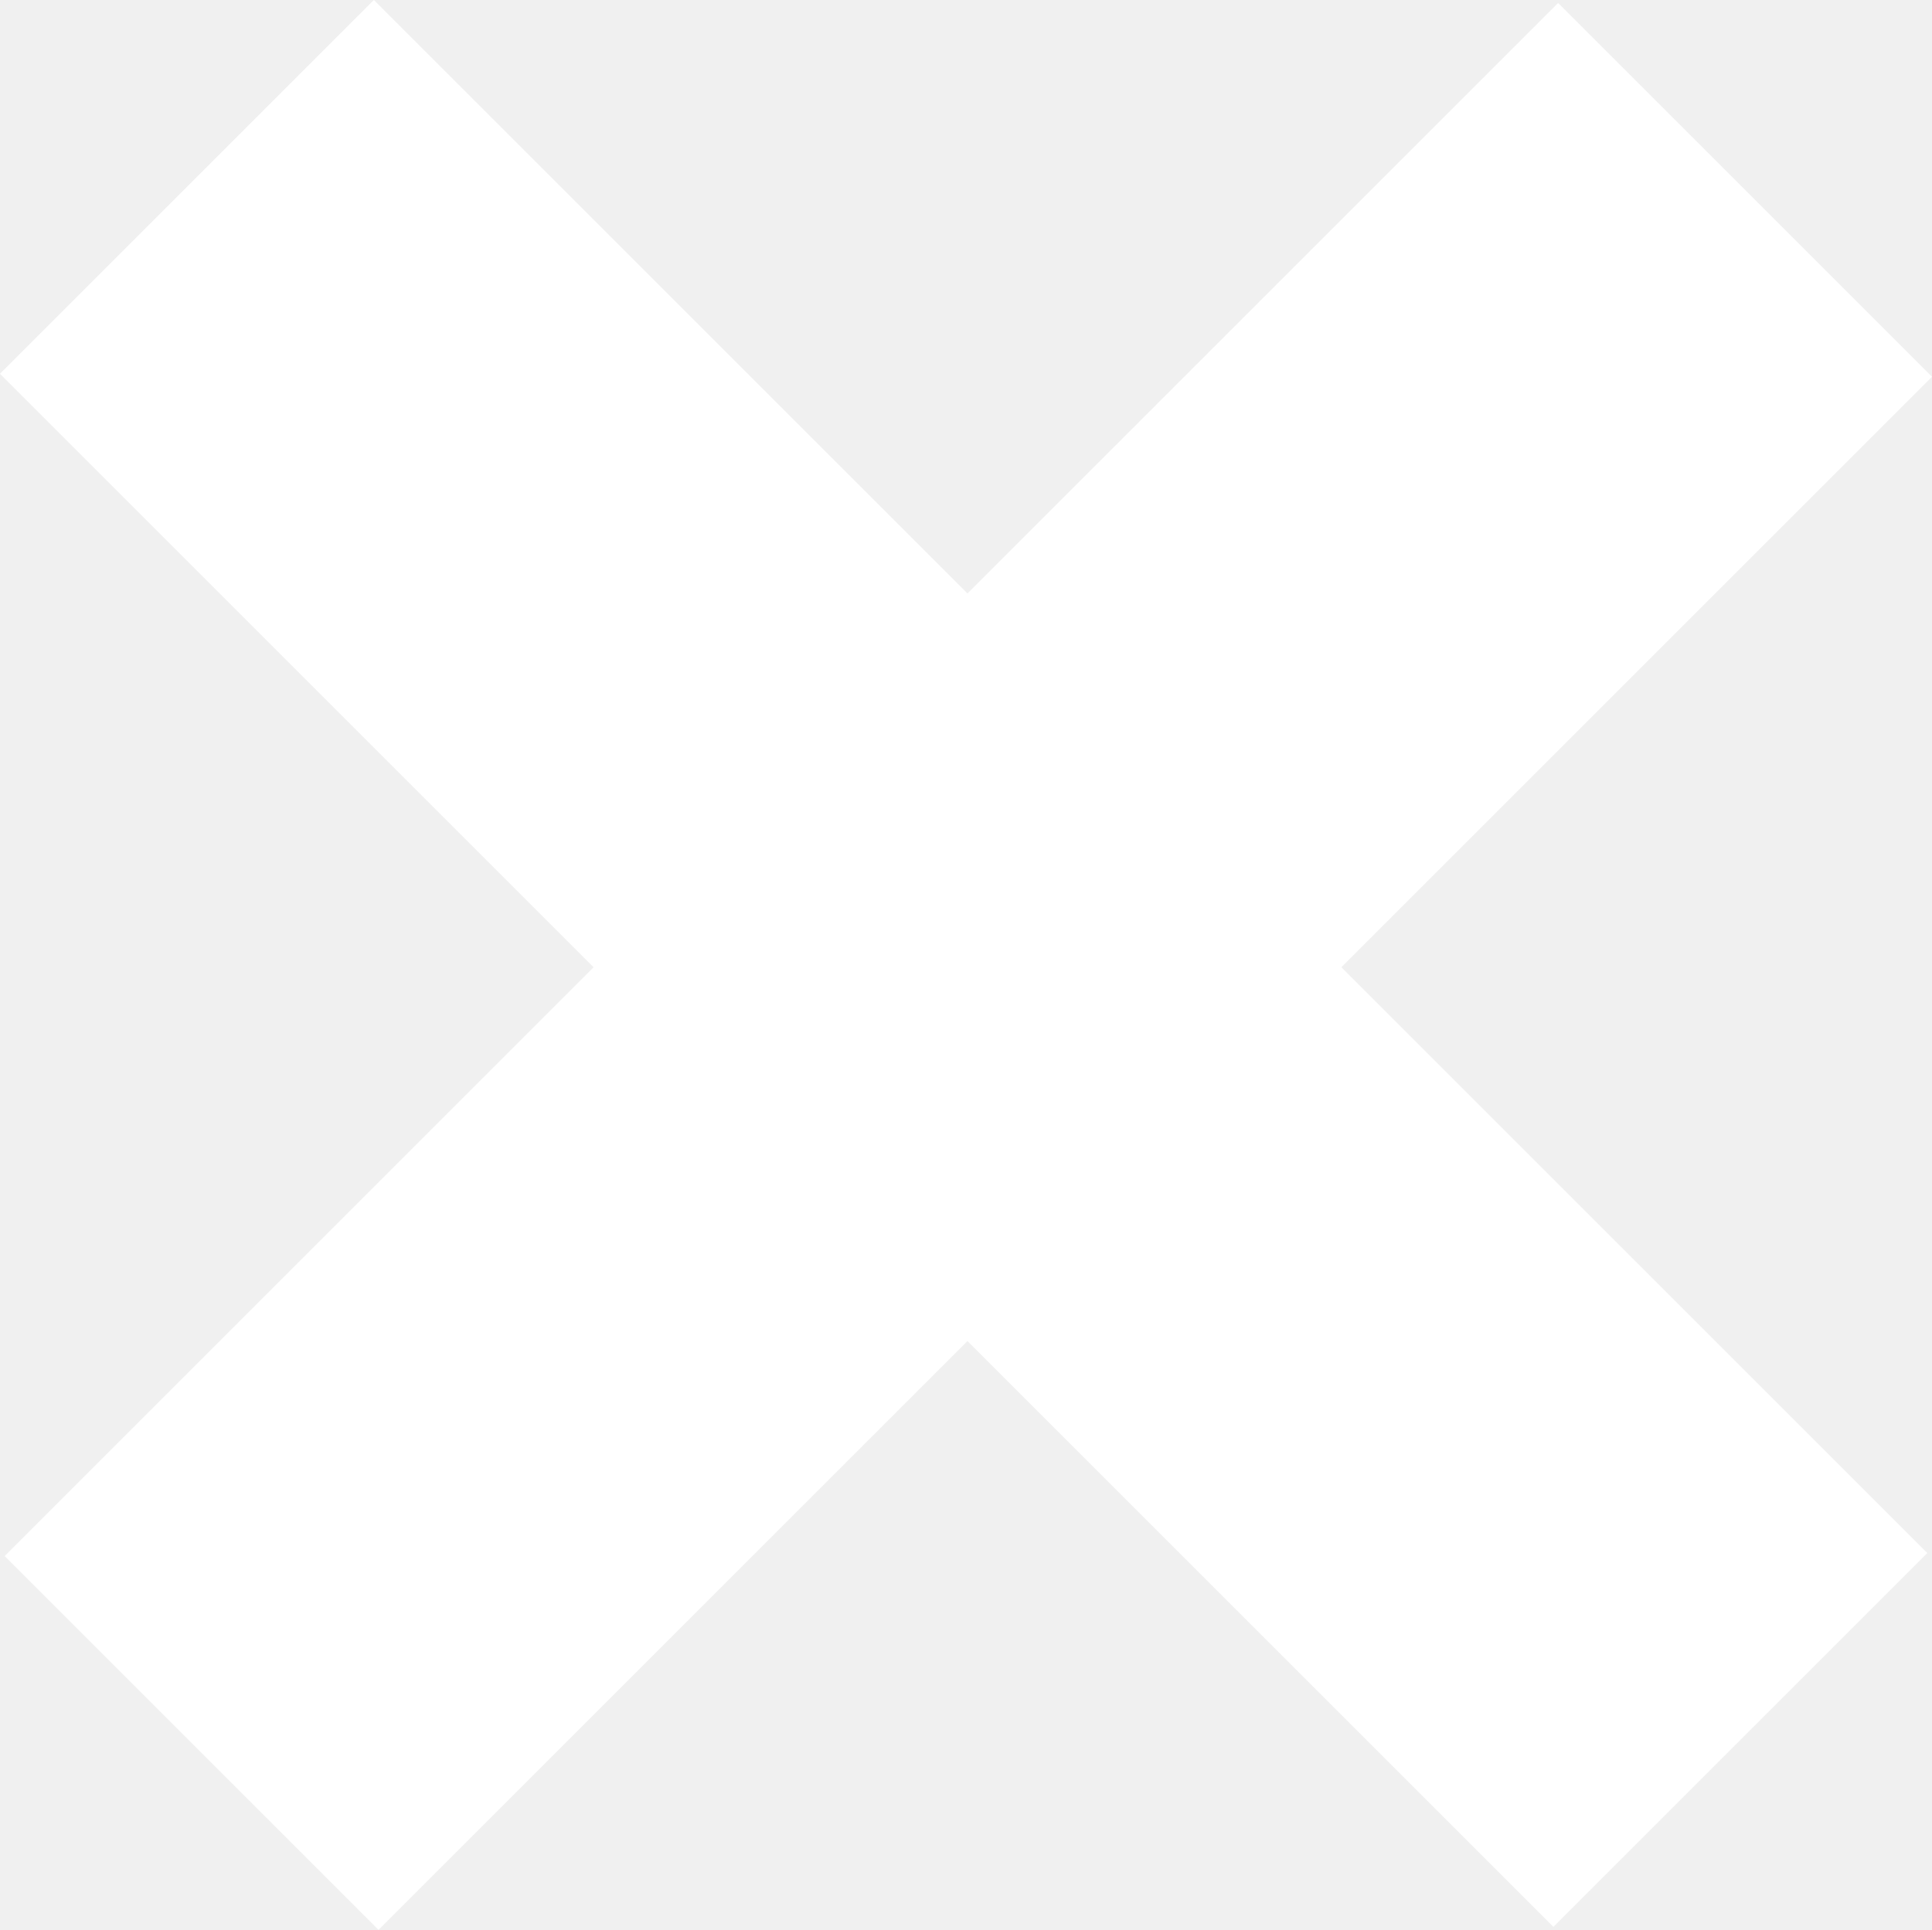
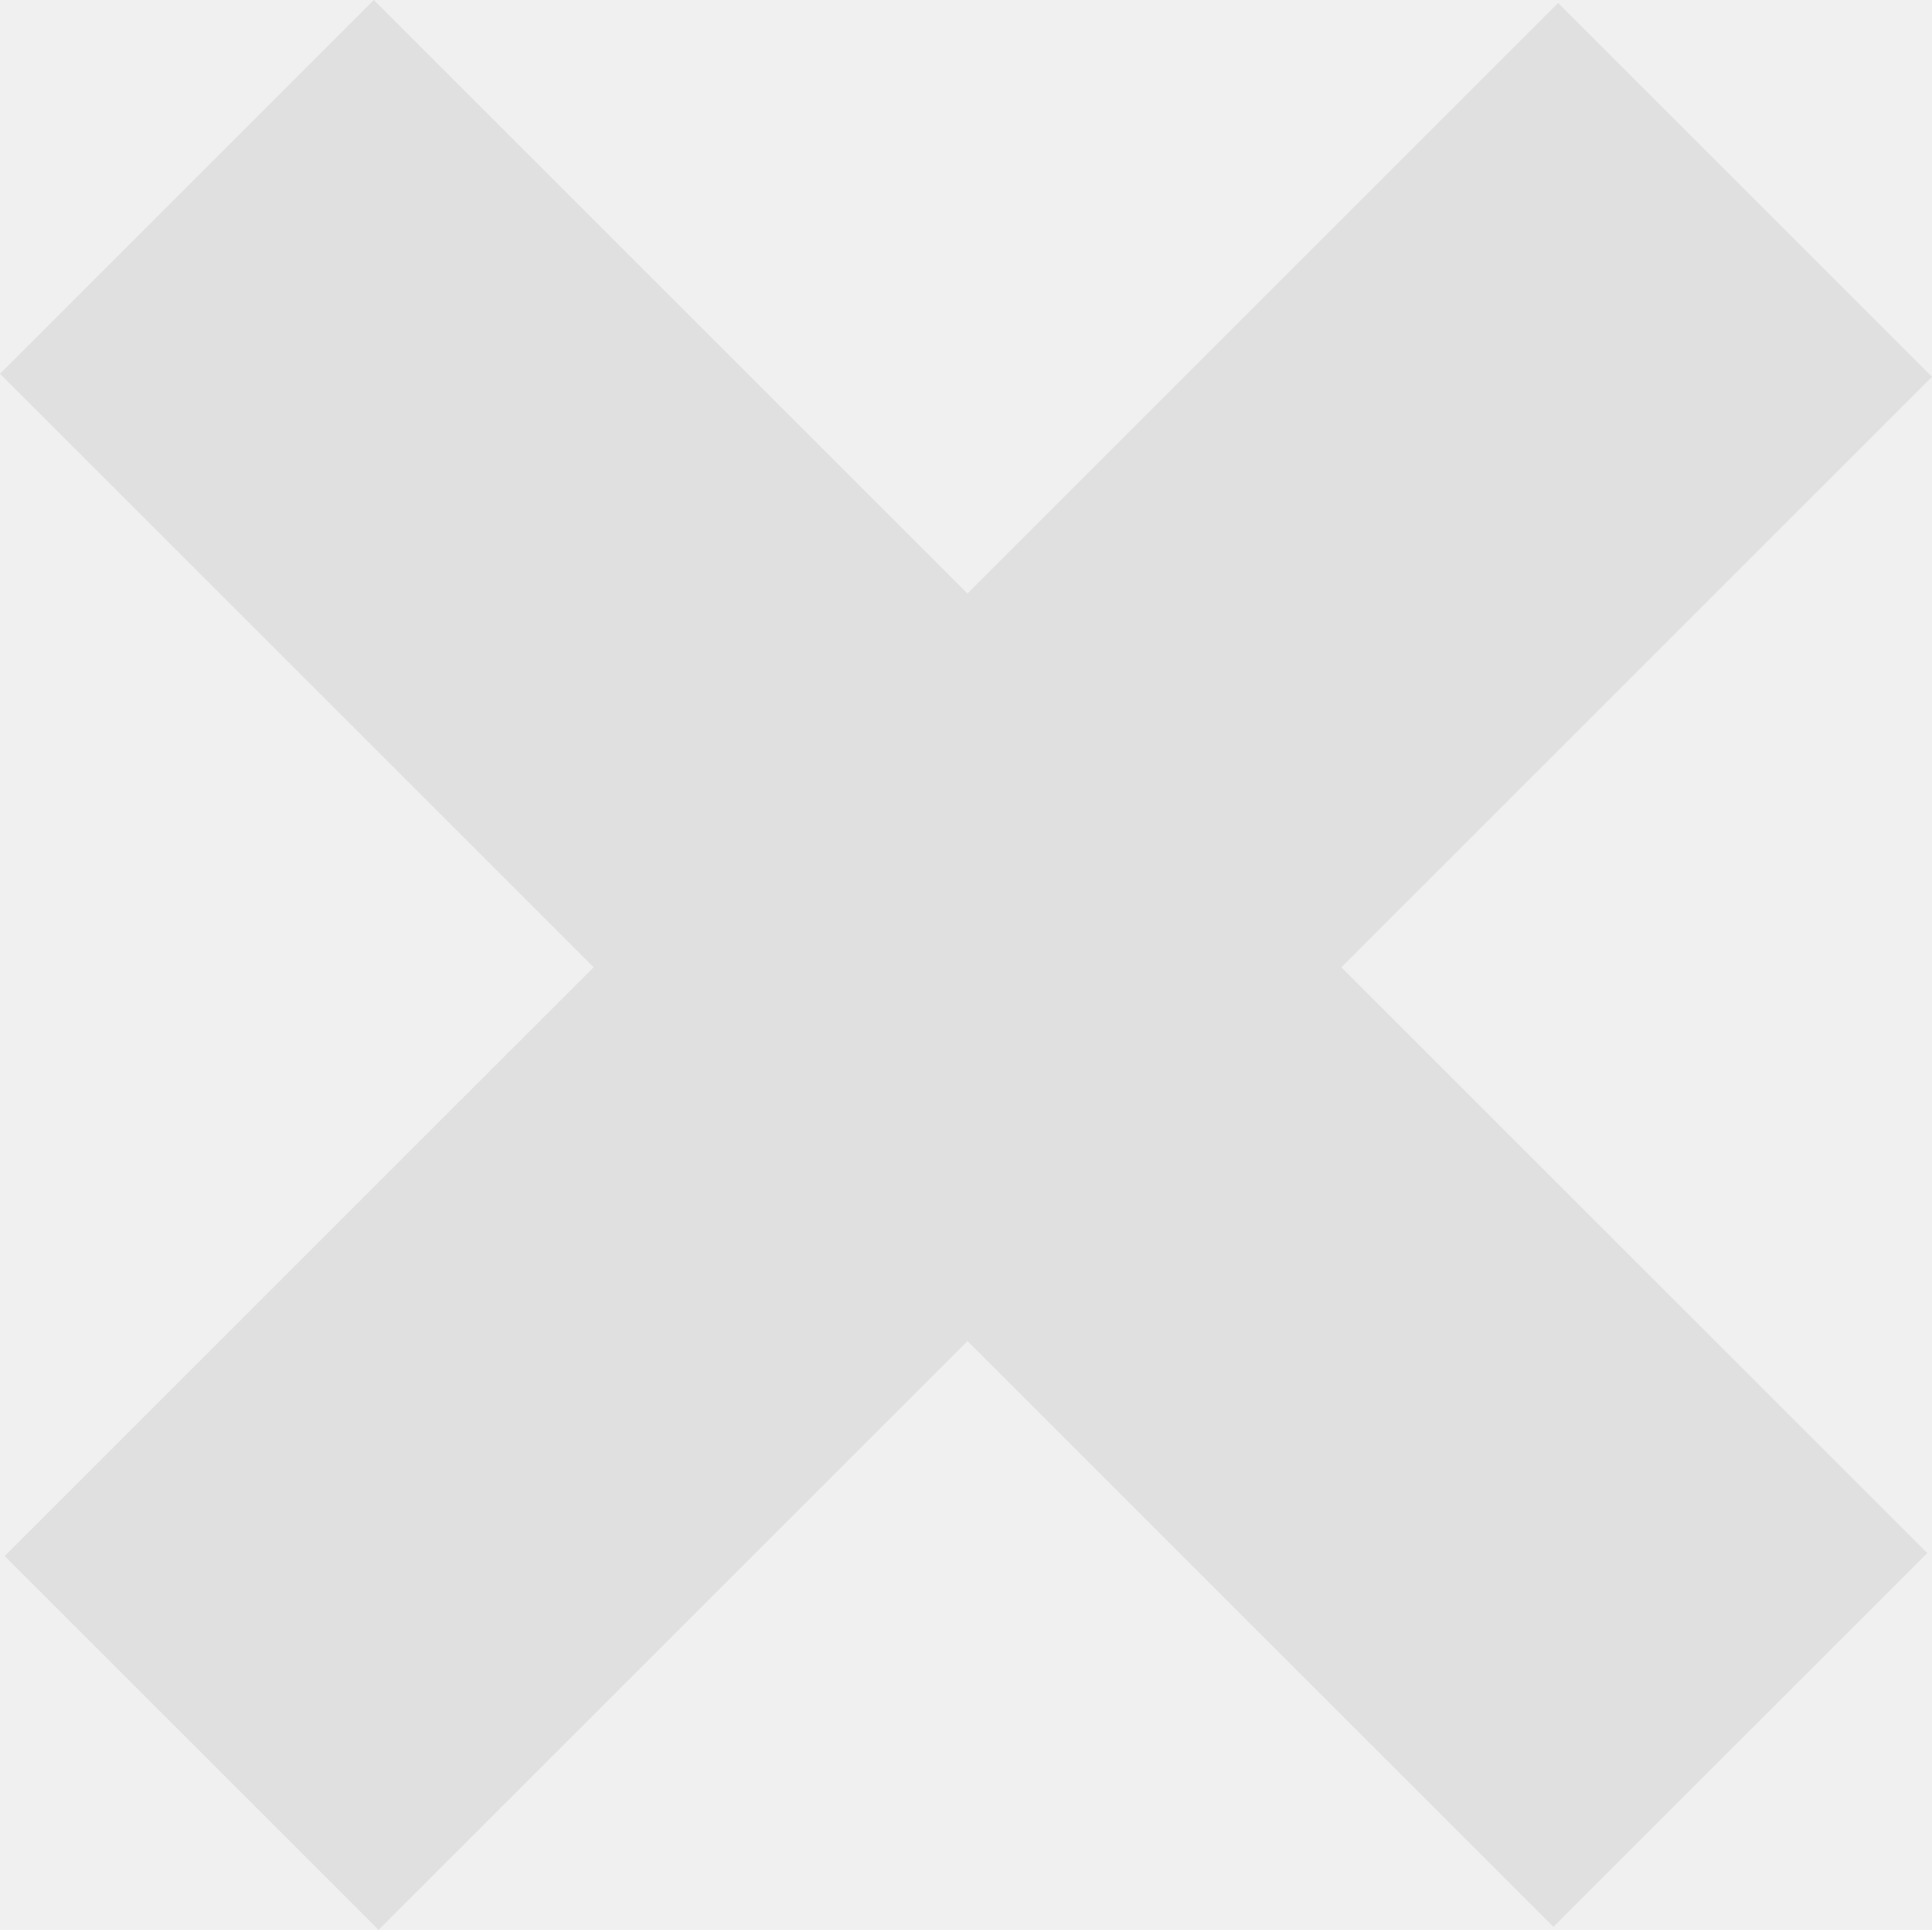
<svg xmlns="http://www.w3.org/2000/svg" id="Capa_1" data-name="Capa 1" viewBox="0 0 259.43 259.21">
  <defs>
-     <style>.cls-1{fill:#fff;}</style>
+     <style>.cls-1{fill:#e0e0e0;}</style>
  </defs>
  <rect class="cls-1" x="165" y="52" width="71" height="295" transform="translate(129.32 -153.04) rotate(45)" />
  <rect class="cls-1" x="164.37" y="51.59" width="71" height="295" transform="translate(-152.71 129.95) rotate(-45)" />
</svg>
